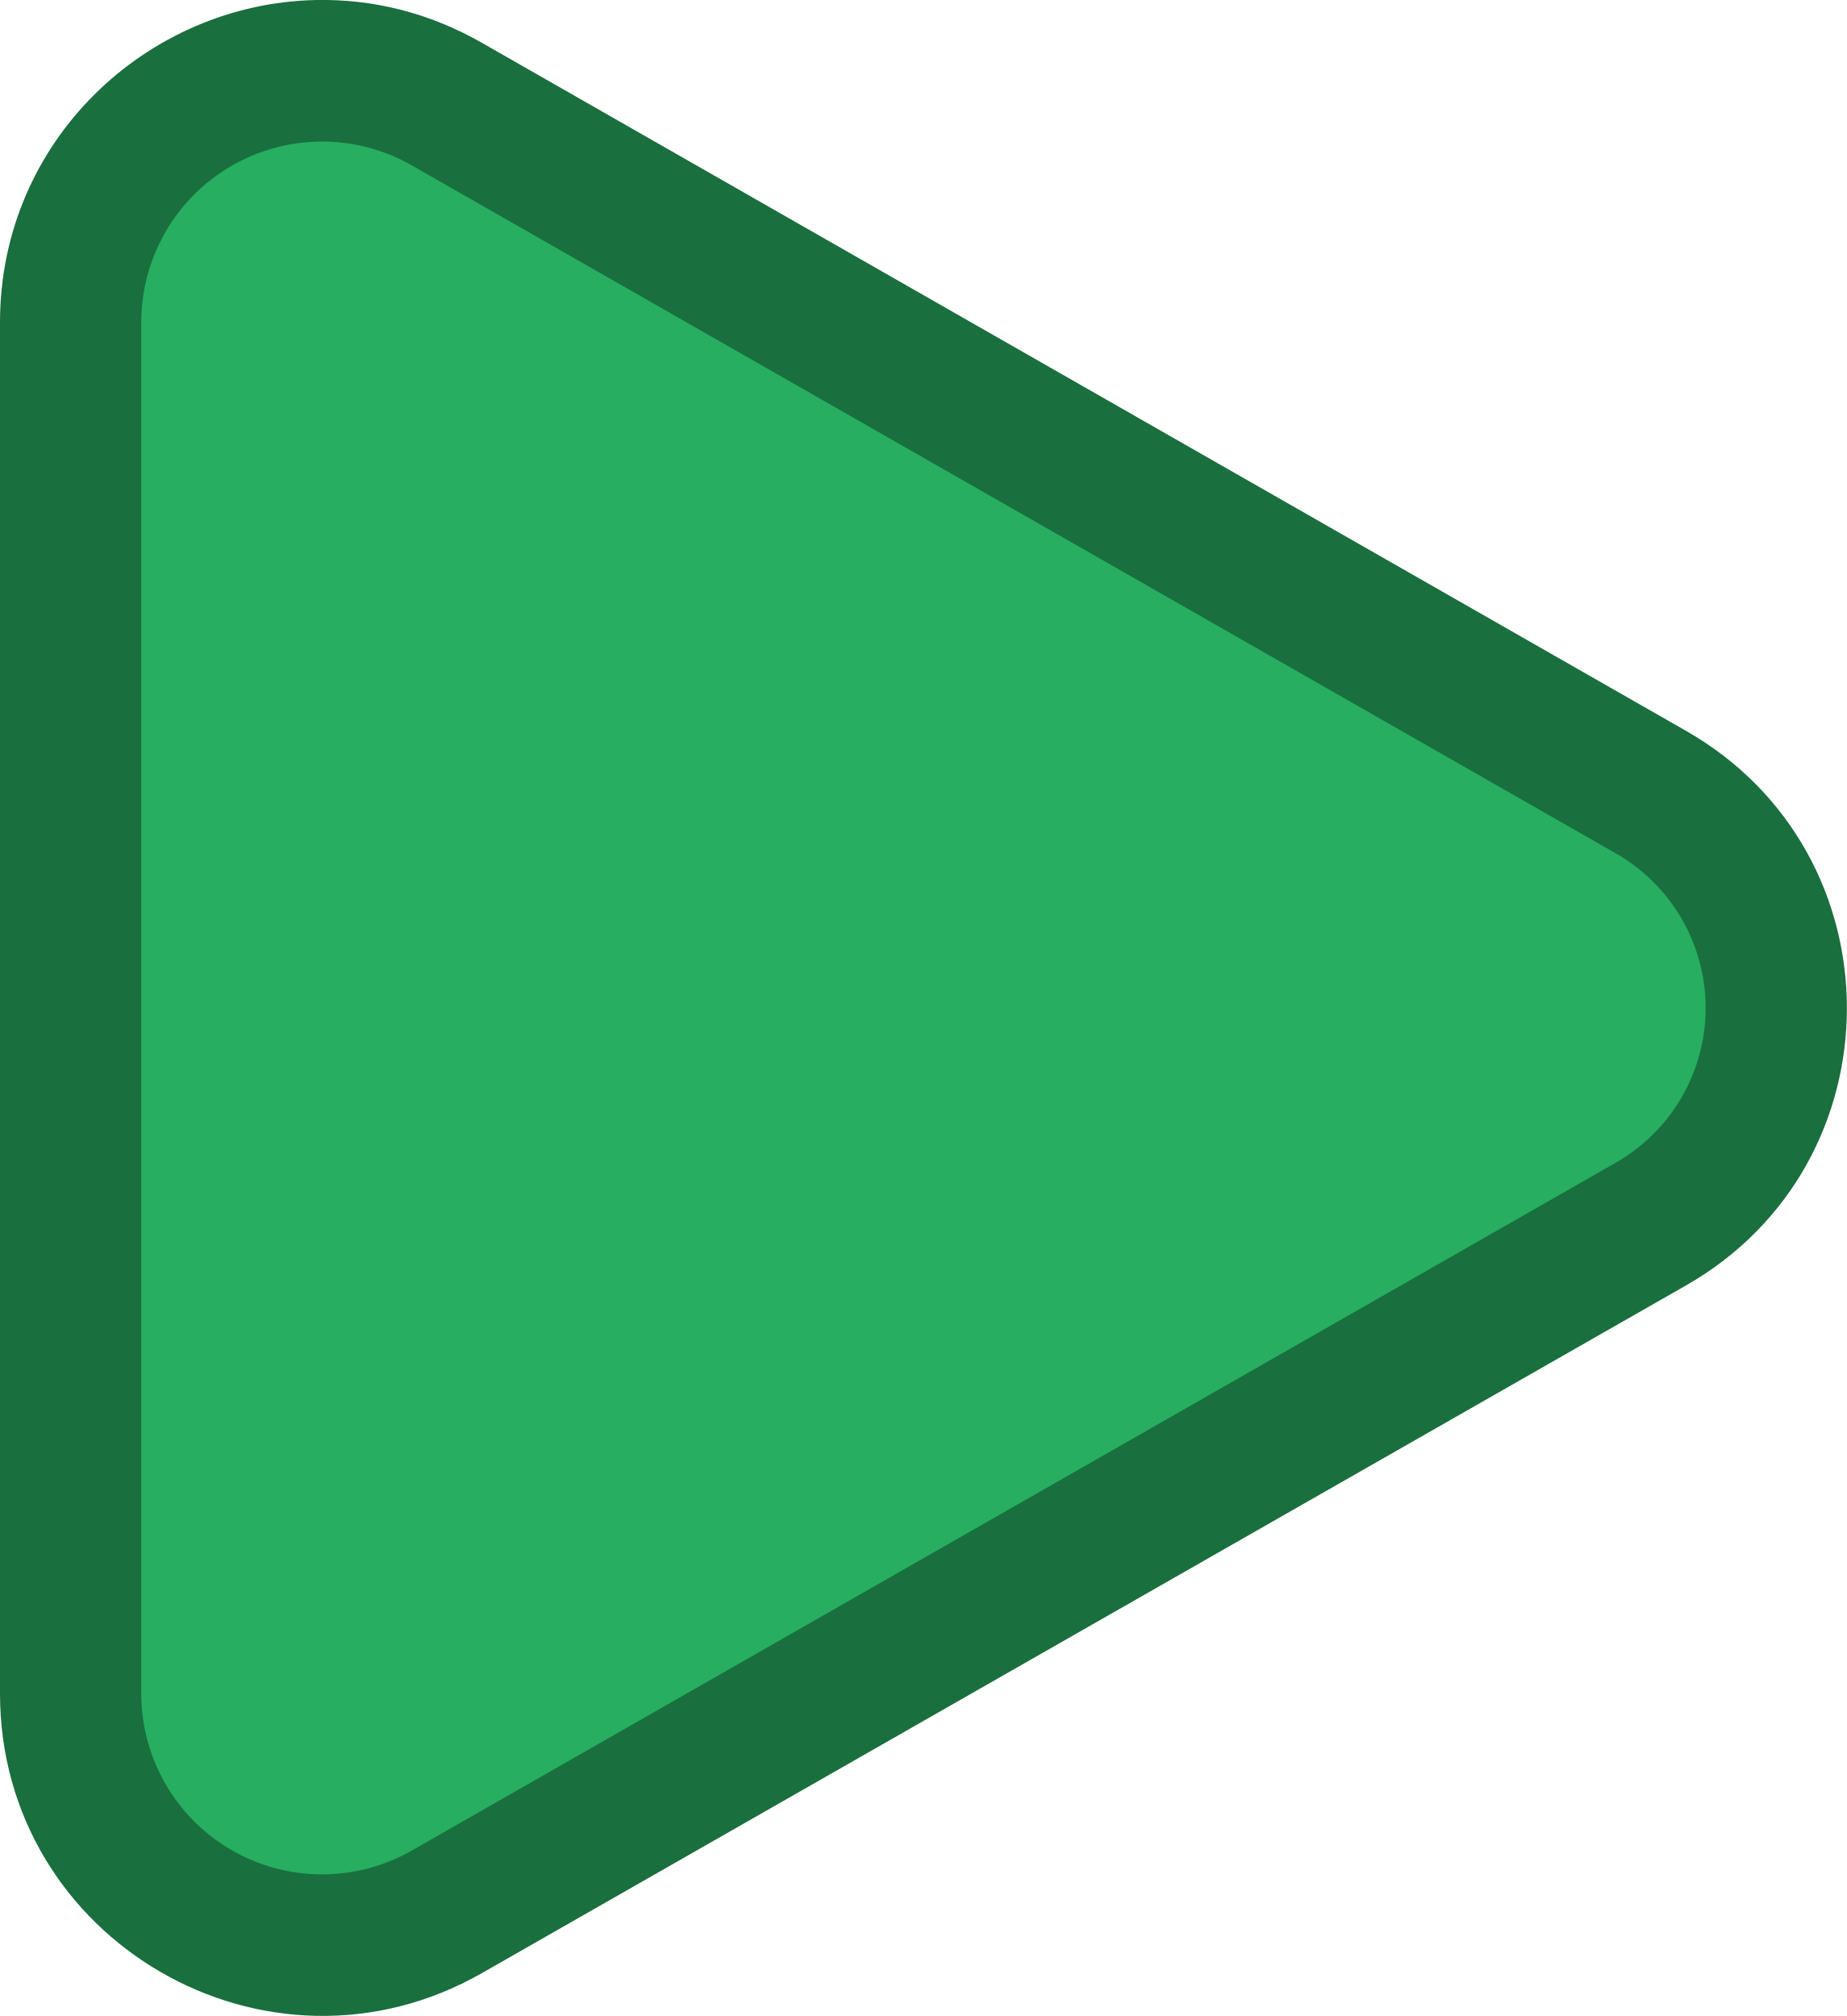
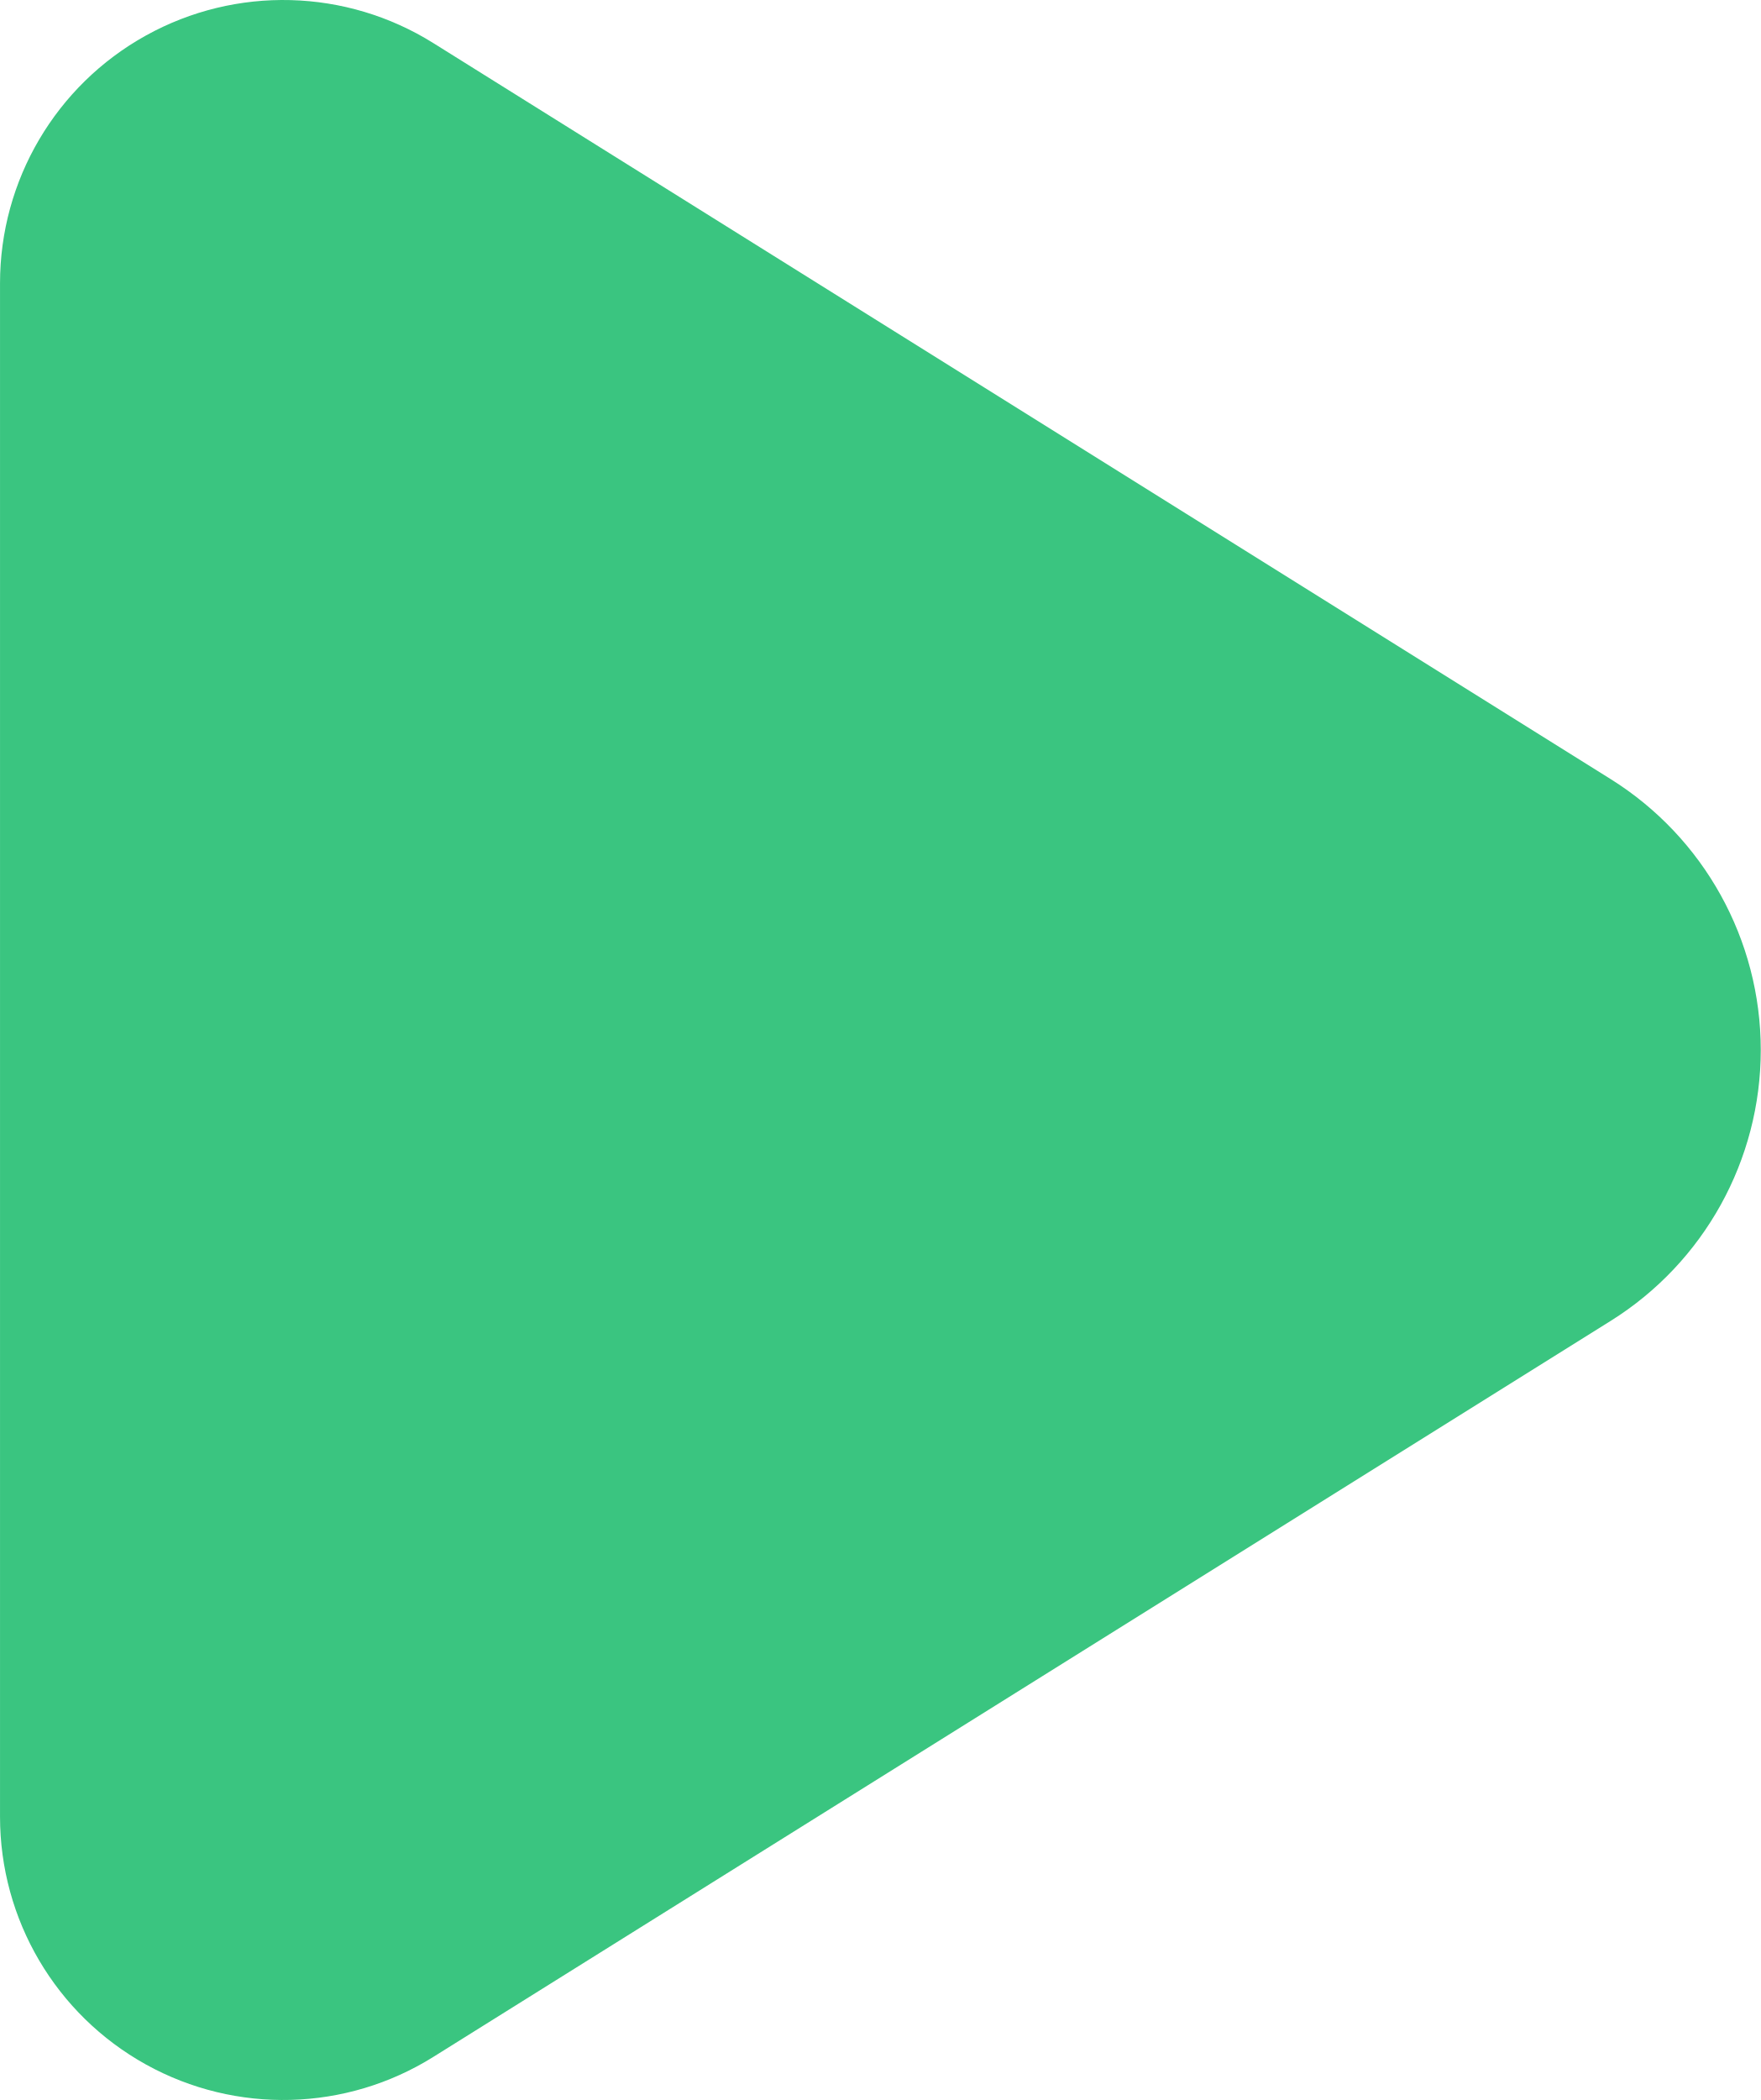
- <svg xmlns="http://www.w3.org/2000/svg" width="59.258" height="64.693" viewBox="0 0 15.679 17.117" version="1.1" id="svg1">
+ <svg xmlns="http://www.w3.org/2000/svg" width="55.132" height="65.736" viewBox="0 0 14.587 17.393" version="1.1" id="svg1">
  <defs id="defs1" />
-   <g id="layer1" transform="translate(-0.9179687,-2.024798)">
-     <path style="fill:#196f3d;fill-opacity:1;stroke:none;stroke-width:3.175;stroke-linecap:round;stroke-linejoin:round;stroke-dasharray:none;stroke-dashoffset:0;stroke-opacity:1;paint-order:stroke fill markers" d="M 3.598,2.025 C 2.167,2.055 0.918,3.218 0.918,4.762 V 16.404 c 6.3e-7,2.099 2.27,3.414 4.092,2.373 L 15.232,12.938 c 1.819,-1.039 1.819,-3.668 0,-4.707 L 5.01,2.389 C 4.561,2.132 4.081,2.015 3.598,2.025 Z" id="path8-5" />
-     <path style="fill:#27ae60;fill-opacity:1;stroke:none;stroke-width:3.175;stroke-linecap:round;stroke-linejoin:round;stroke-dasharray:none;stroke-dashoffset:0;stroke-opacity:1;paint-order:stroke fill markers" d="M 2.117,4.762 V 16.404 a 1.535,1.535 30.128 0 0 2.297,1.333 L 14.636,11.896 a 1.512,1.512 90 0 0 0,-2.625 L 4.414,3.429 A 1.535,1.535 149.872 0 0 2.117,4.762 Z" id="path8" />
+   <g id="layer1" transform="translate(-234.95,-1.887018)">
+     <path style="fill:#3ac580;fill-opacity:1;stroke-width:0.683;stroke-linecap:round;stroke-linejoin:round" d="M 234.95,4.233 V 16.933 a 2.346,2.346 28.997 0 0 3.59,1.99 l 9.754,-6.096 a 2.646,2.646 90 0 0 0,-4.487 l -9.754,-6.096 a 2.346,2.346 151.003 0 0 -3.59,1.99 z" id="path22" />
  </g>
</svg>
